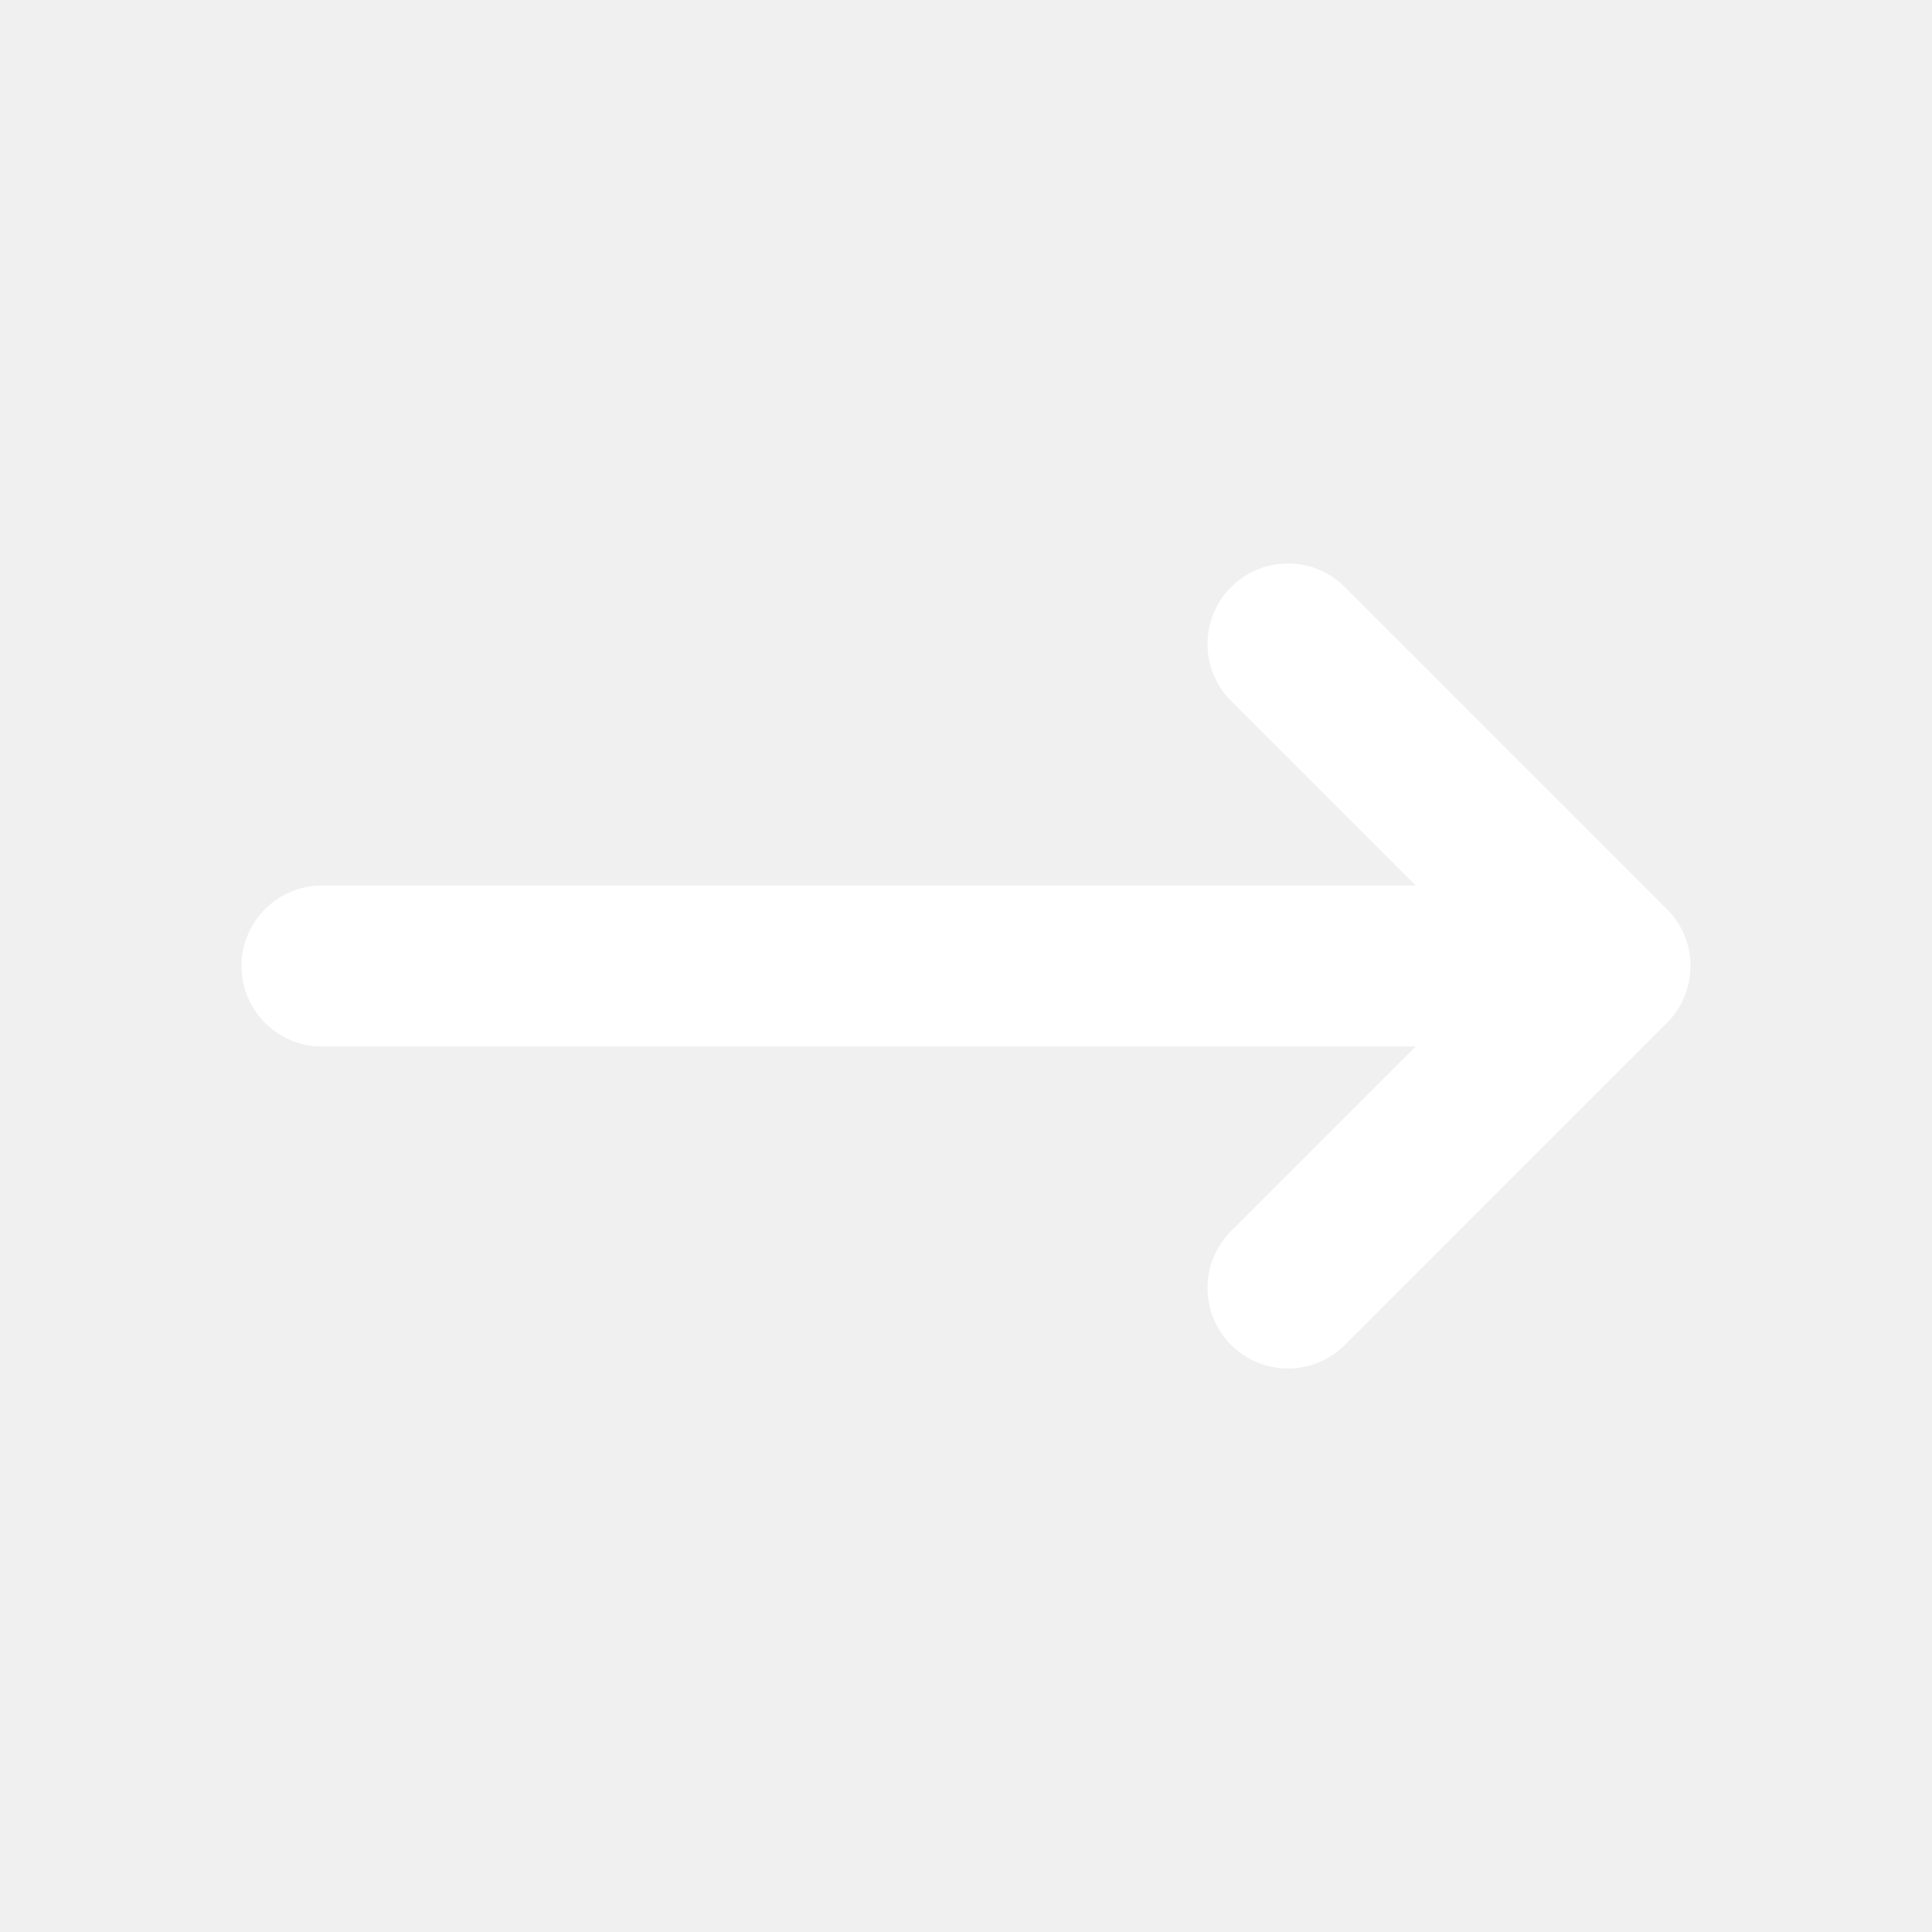
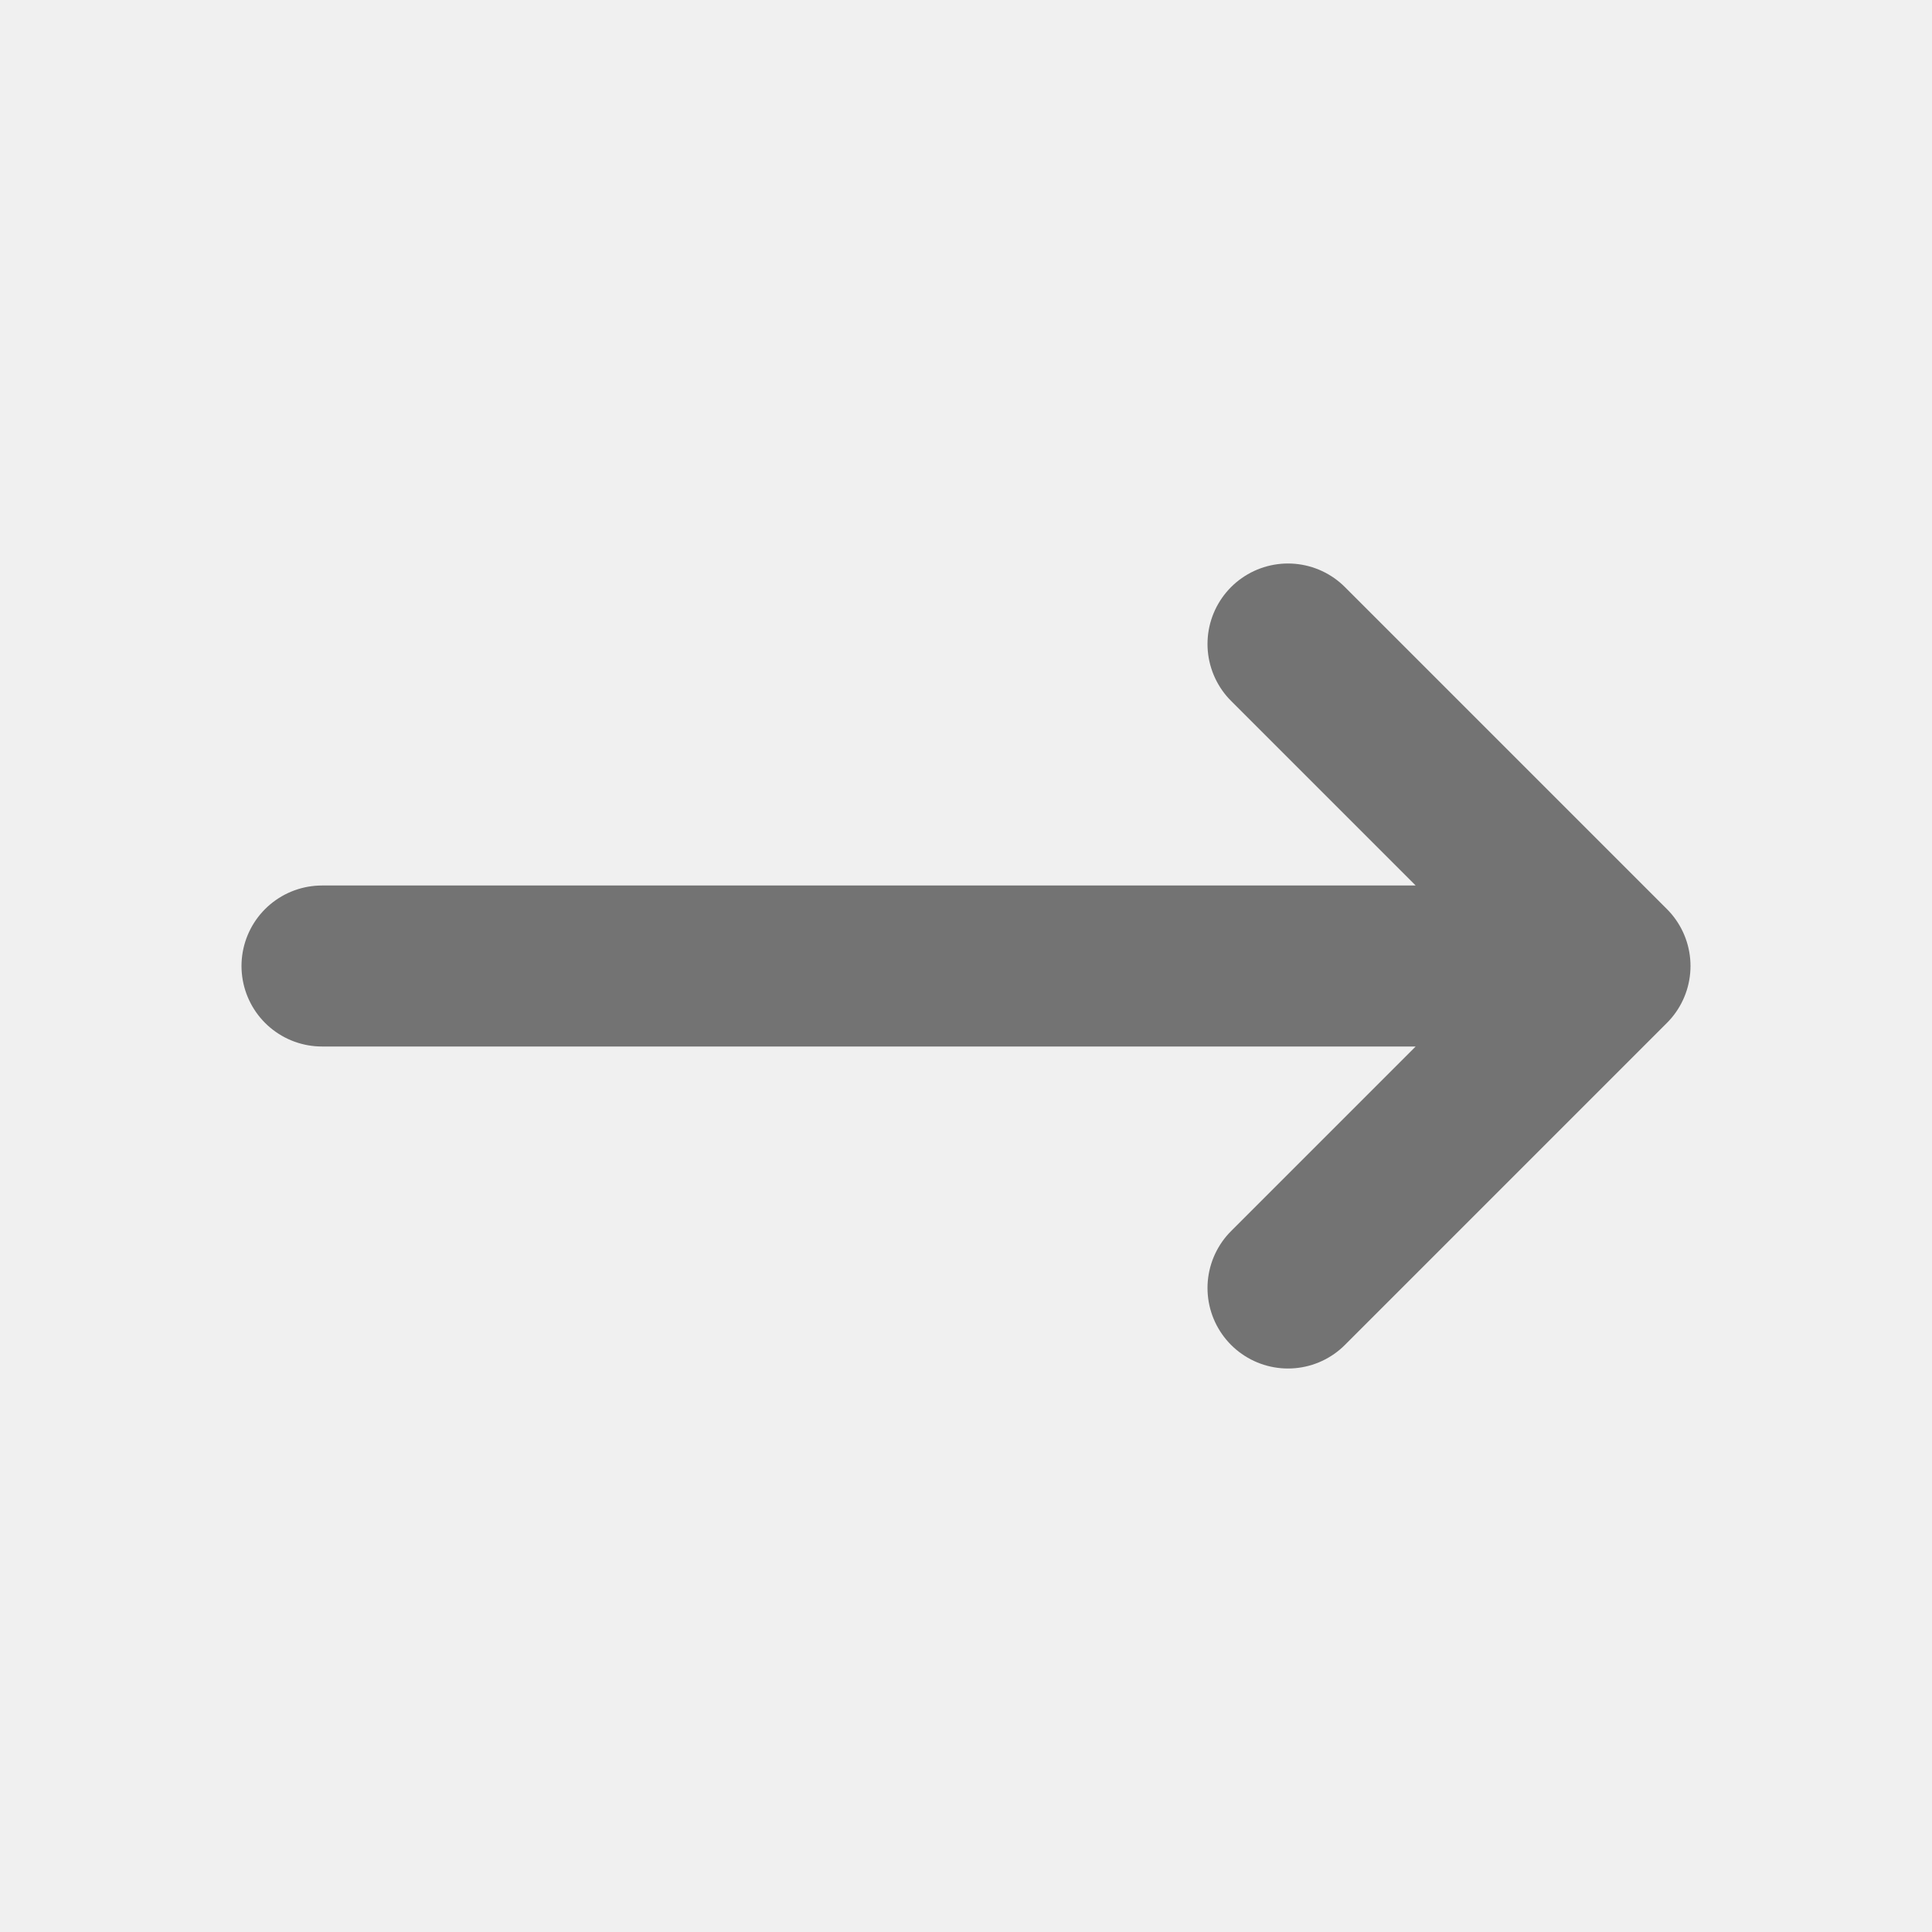
<svg xmlns="http://www.w3.org/2000/svg" width="800px" height="800px" viewBox="0 0 24 24" fill="none">
-   <path d="M4 12H20M20 12L16 8M20 12L16 16" stroke="#ffffff" stroke-width="2" stroke-linecap="round" stroke-linejoin="round" />
+   <path d="M4 12H20M20 12L16 8M20 12L16 16" stroke="#737373" stroke-width="2" stroke-linecap="round" stroke-linejoin="round" />
</svg>
